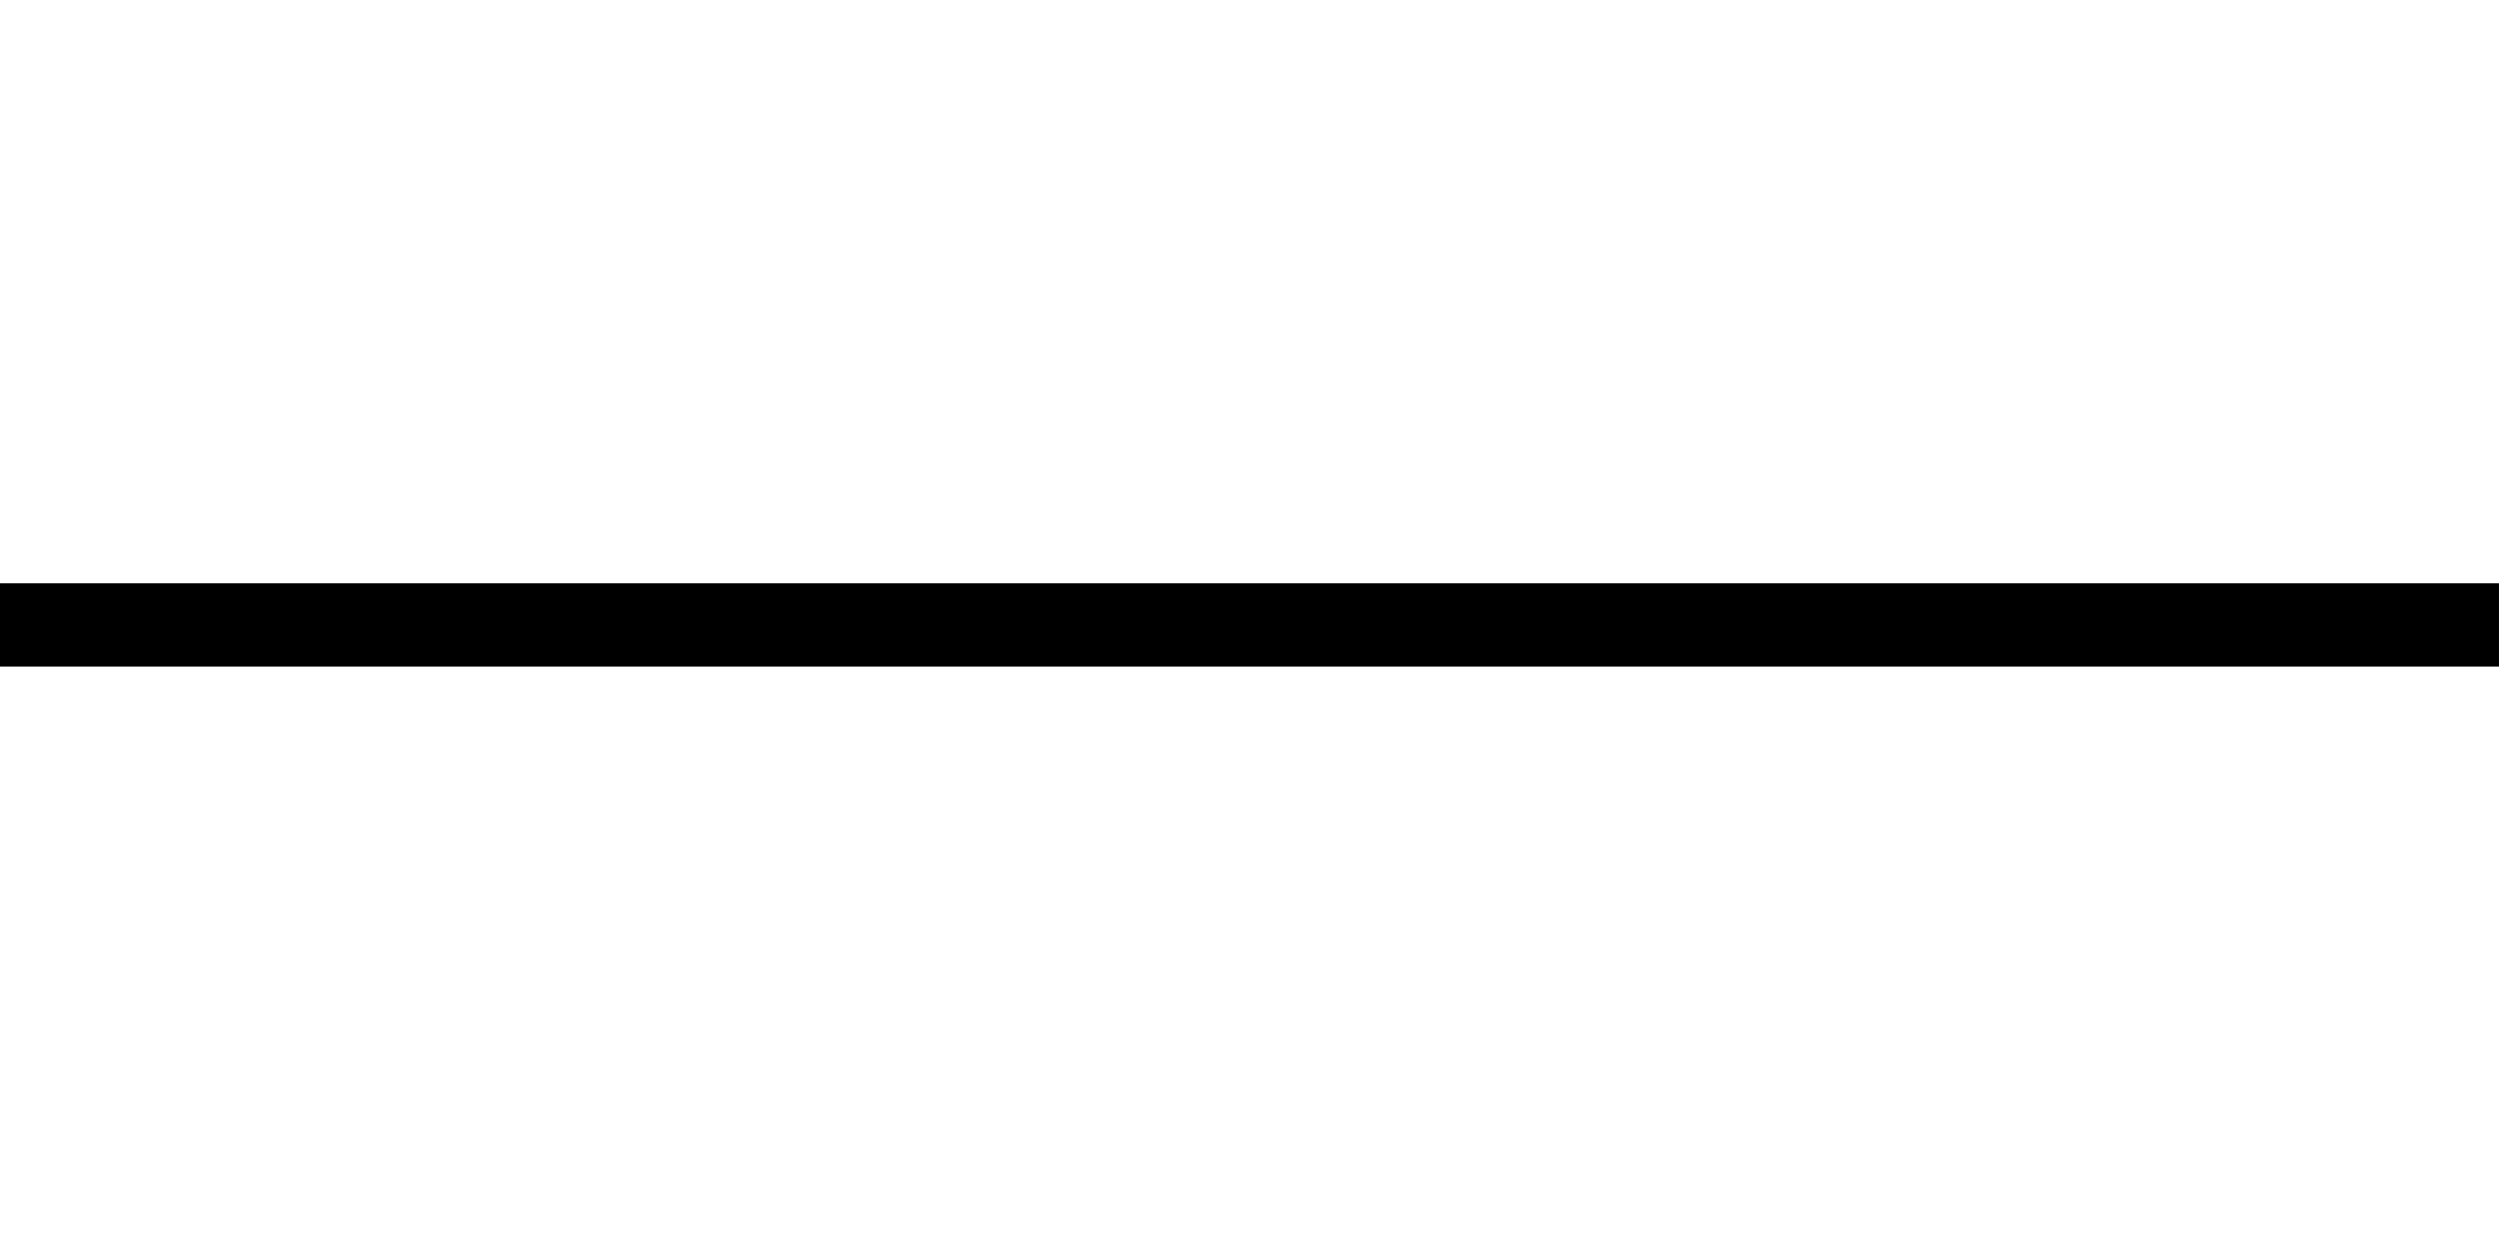
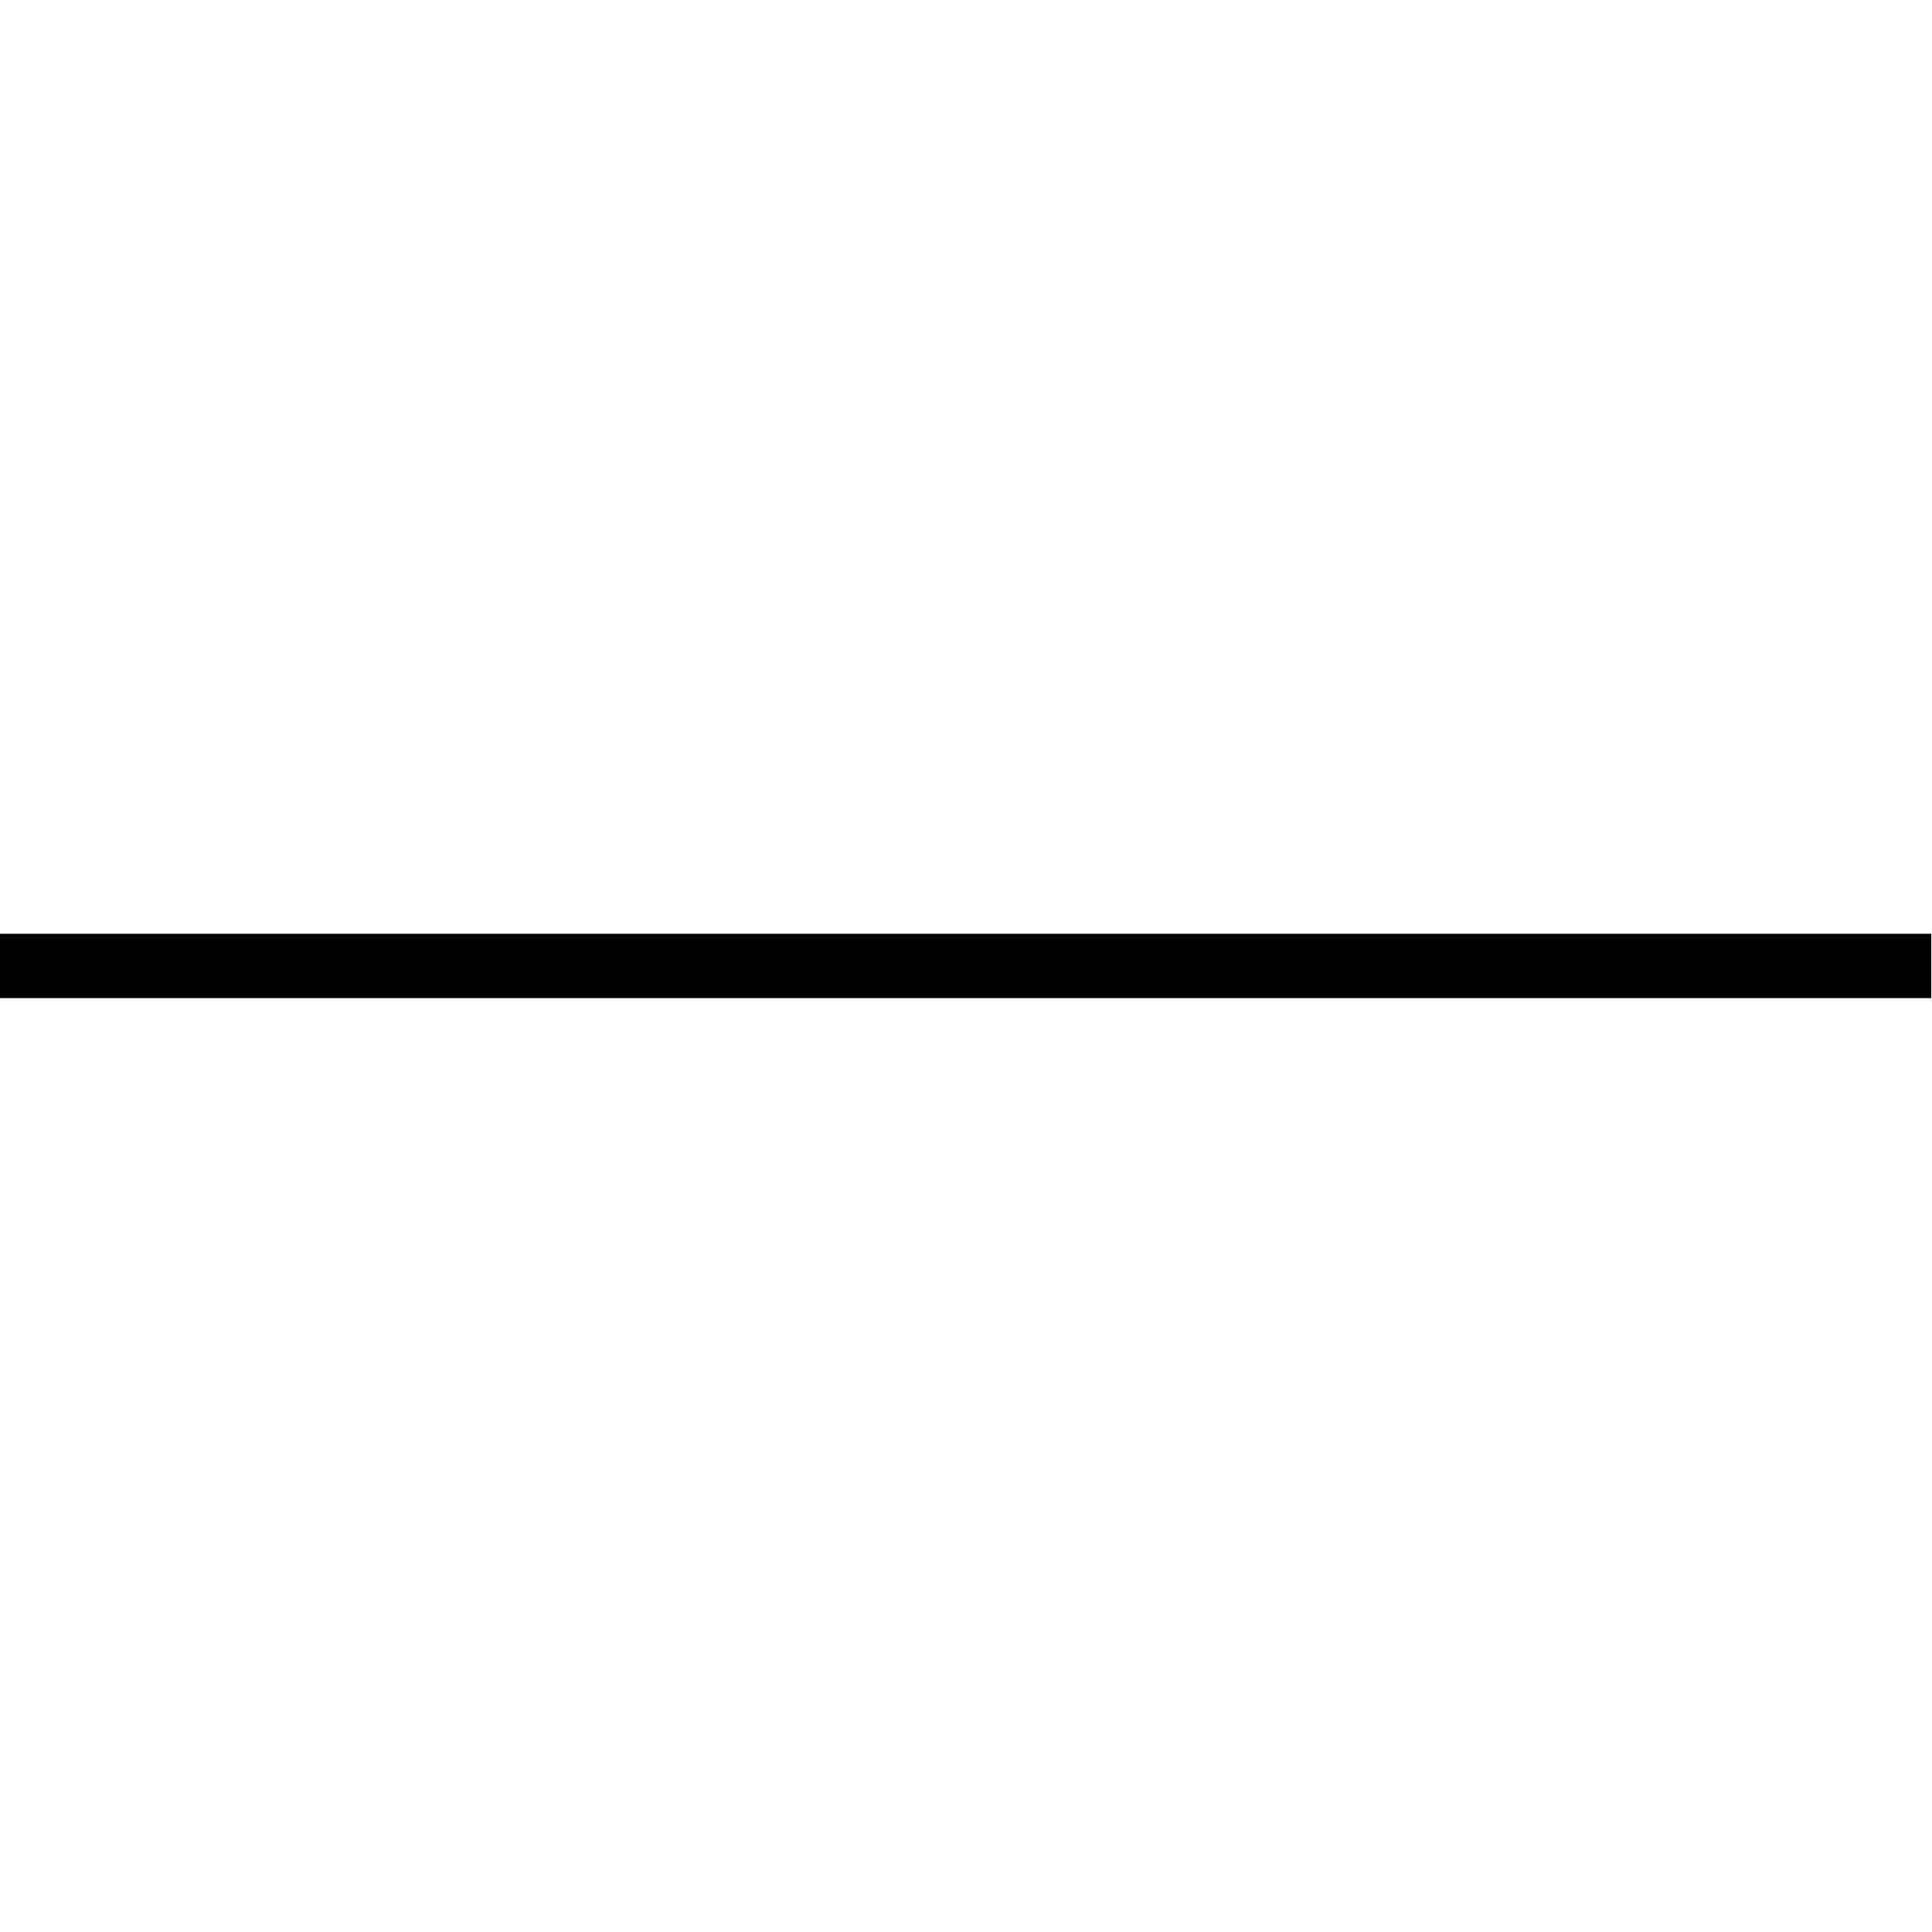
- <svg xmlns="http://www.w3.org/2000/svg" width="60" height="30" viewBox="0 0 15.875 7.938" version="1.1" id="svg8">
+ <svg xmlns="http://www.w3.org/2000/svg" width="60" height="60" viewBox="0 0 15.875 7.938" version="1.1" id="svg8">
  <defs id="defs2" />
  <g id="layer1" transform="translate(0,-289.0625)">
    <path style="fill:none;stroke:#000000;stroke-width:0.529;stroke-linecap:butt;stroke-linejoin:miter;stroke-miterlimit:4;stroke-dasharray:none;stroke-opacity:1" d="M -0.033,293.031 H 15.869 v 0" id="path1952" />
  </g>
</svg>
